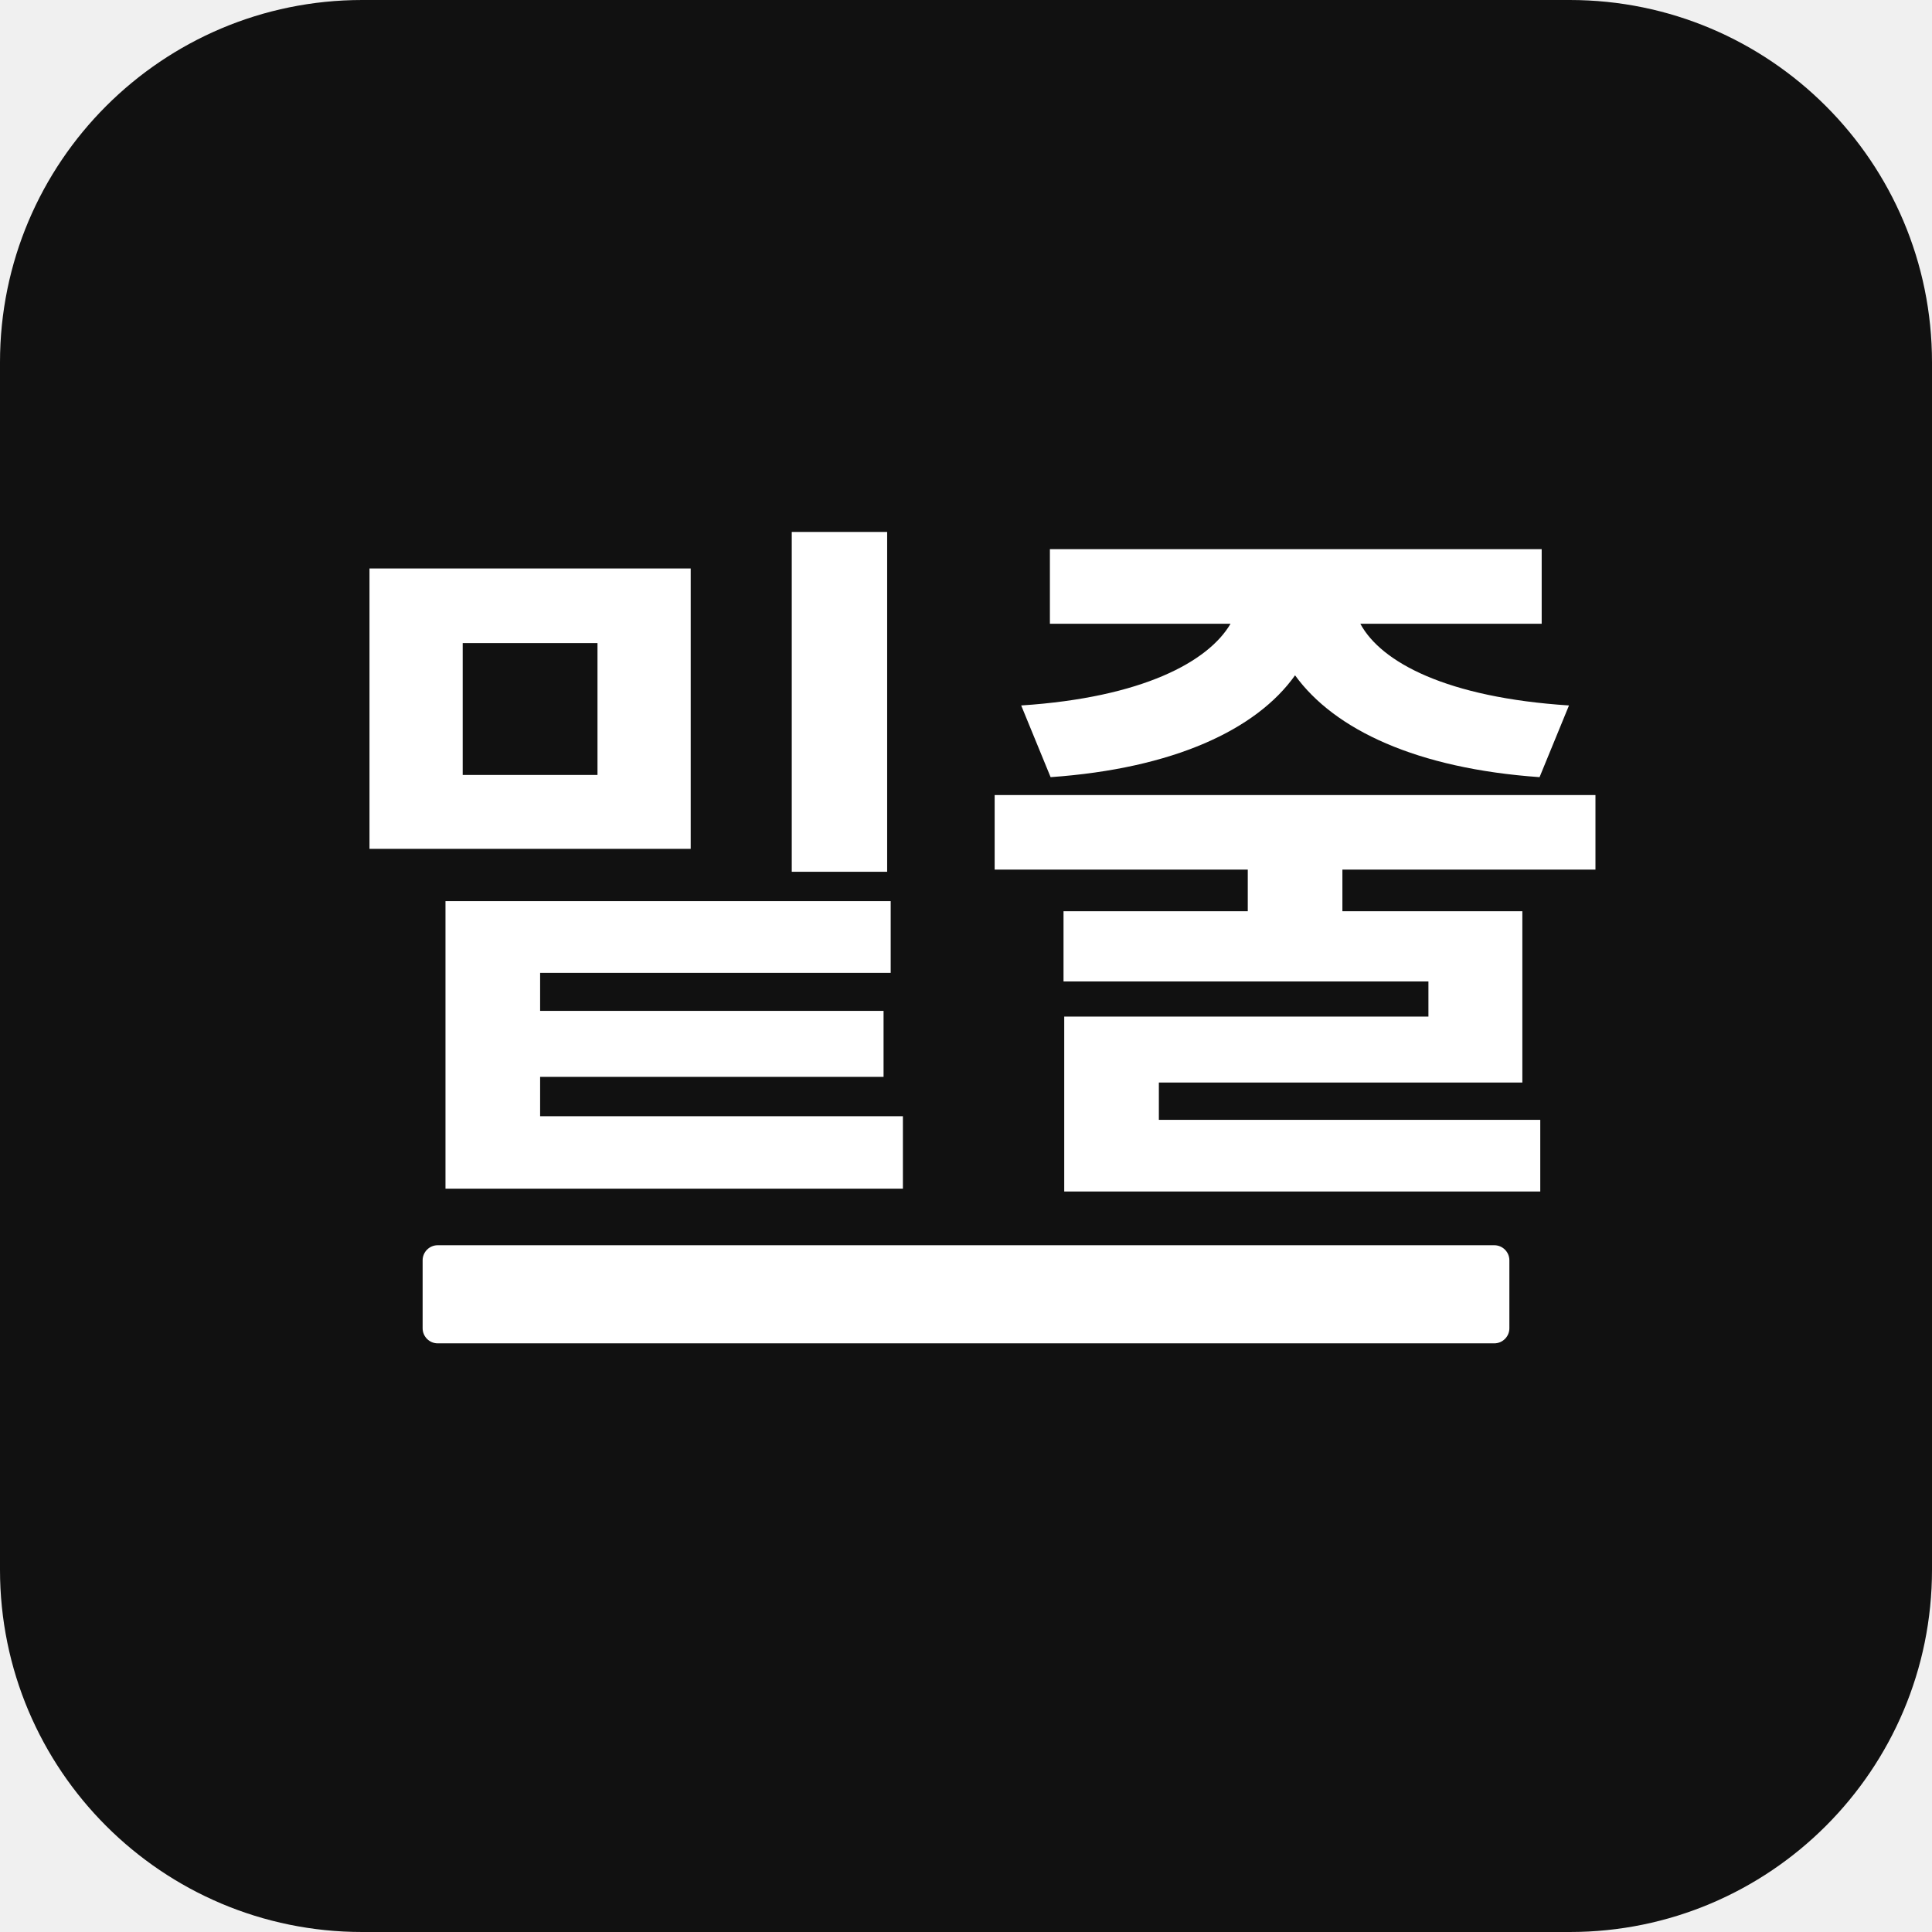
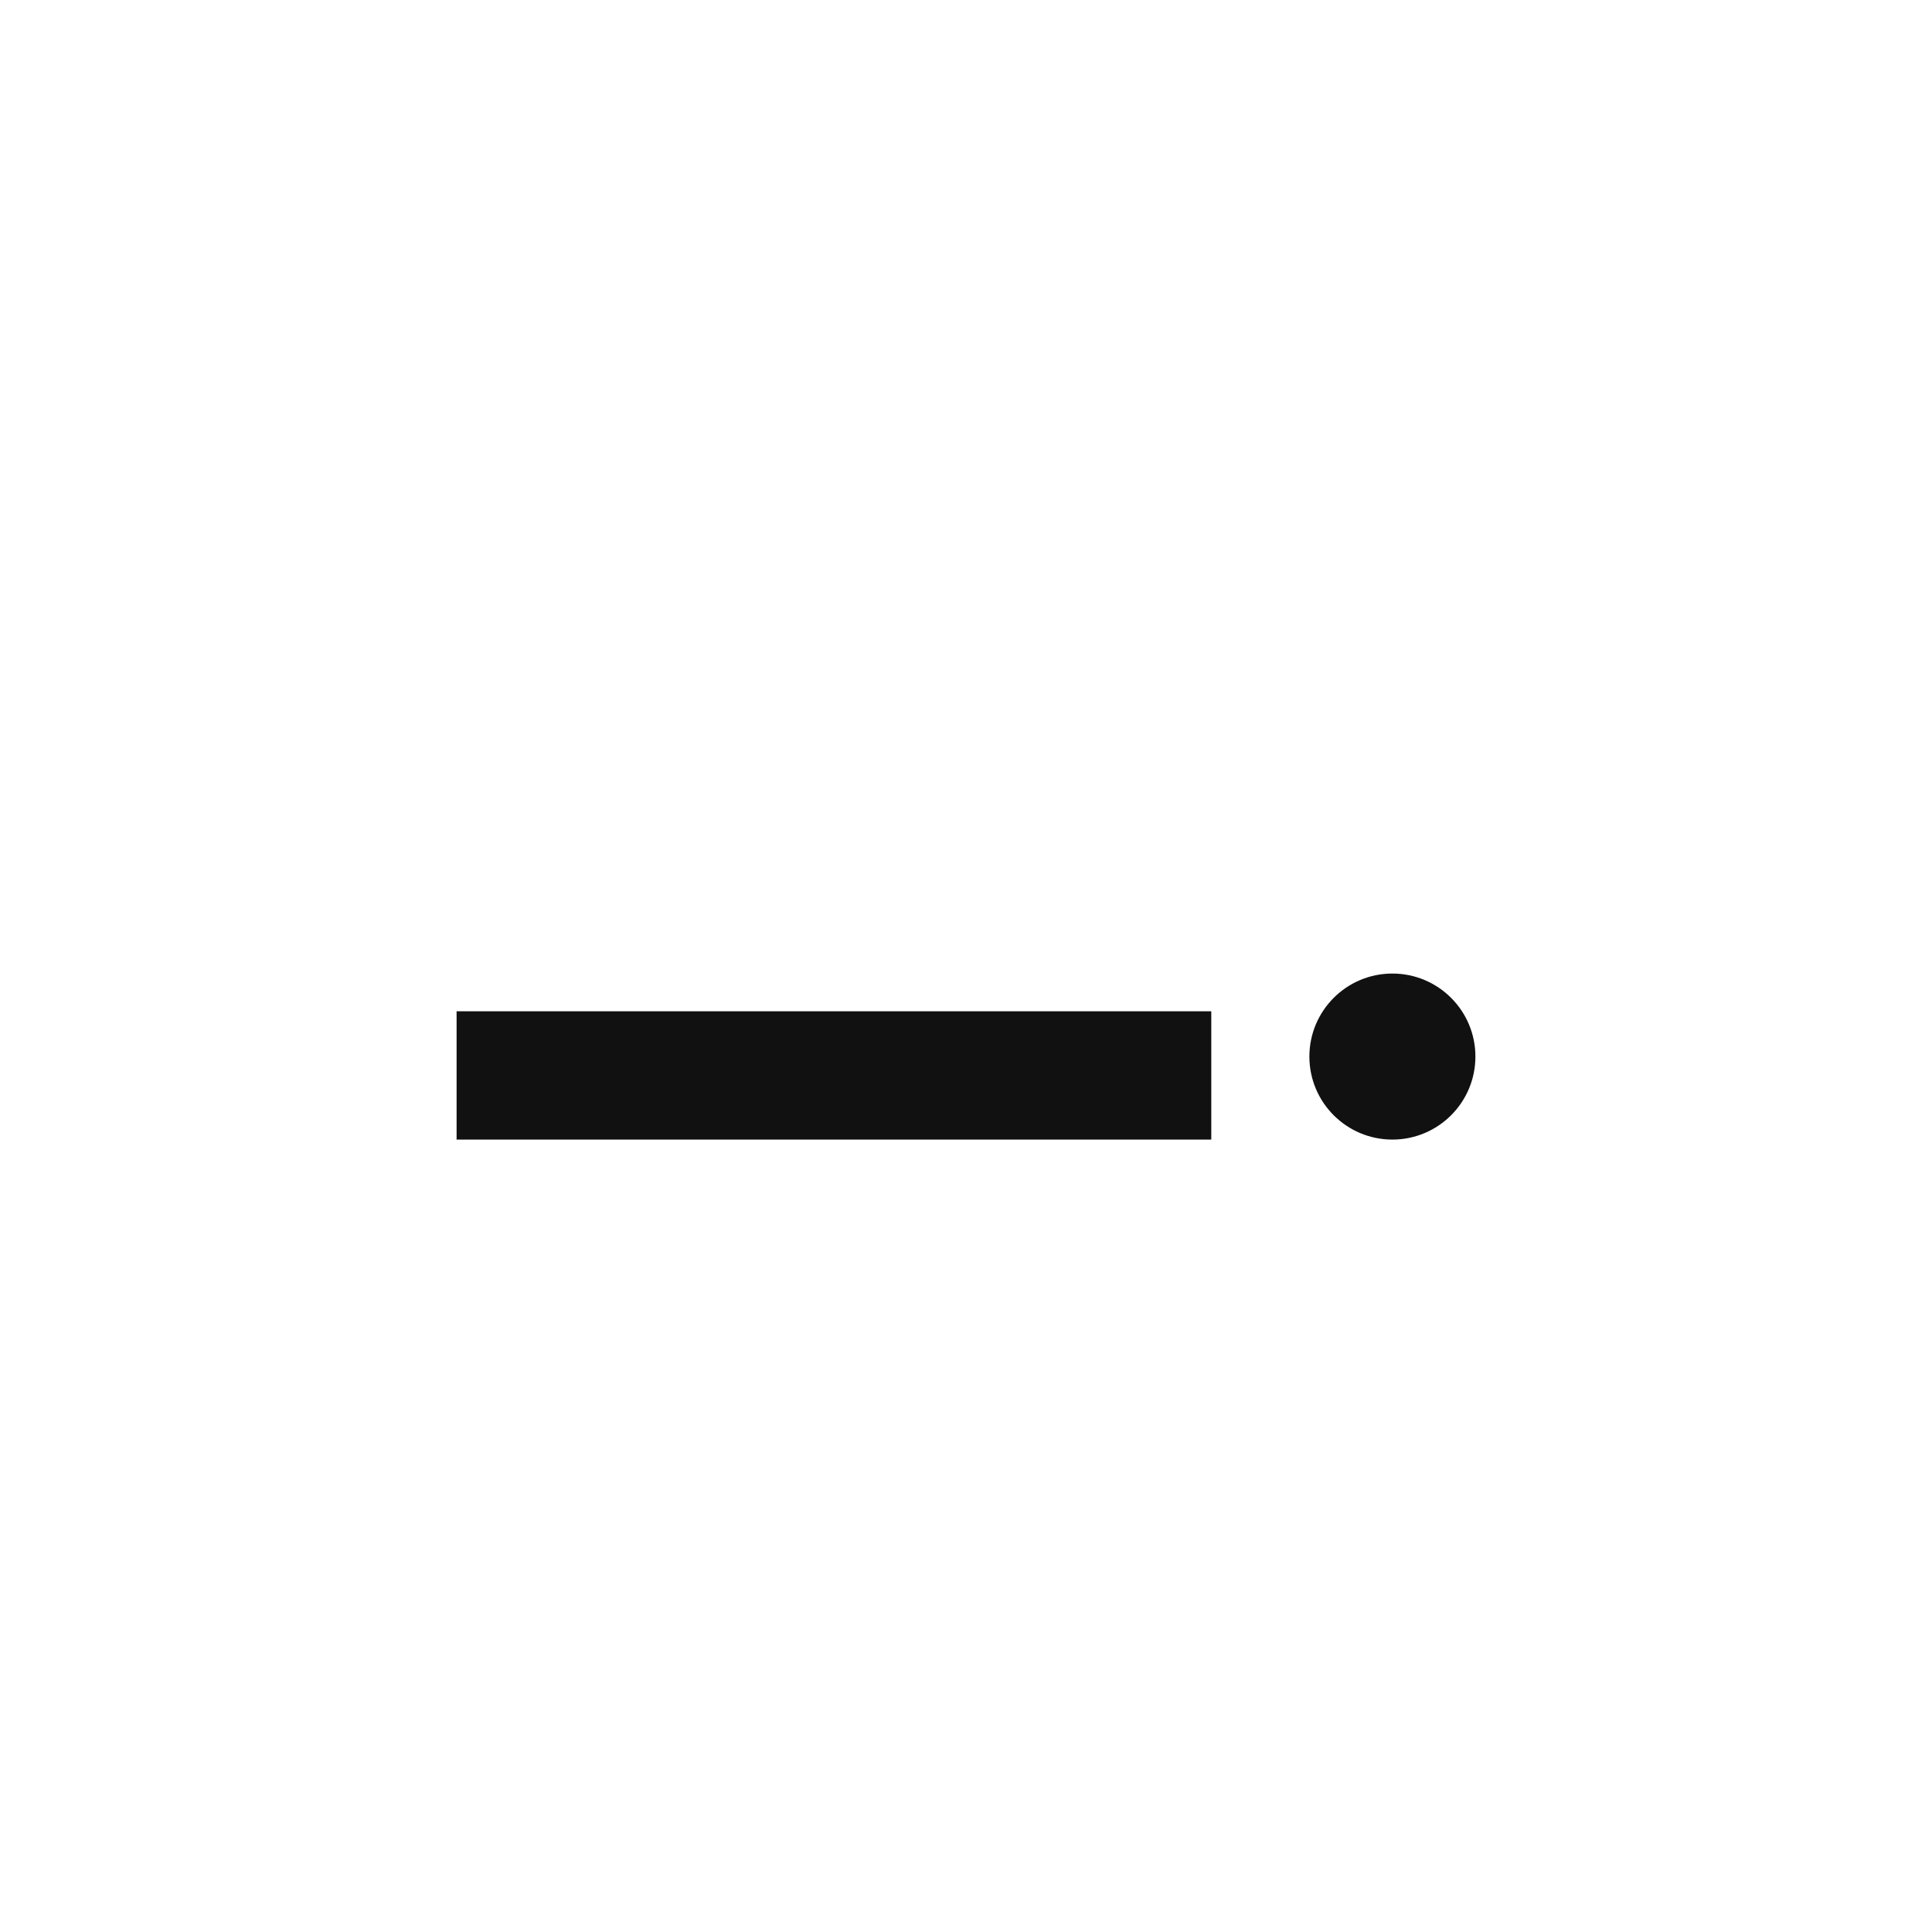
<svg xmlns="http://www.w3.org/2000/svg" viewBox="0 0 512 512">
-   <rect width="512" height="512" rx="96" fill="#111111" />
-   <rect x="112" y="330" width="288" height="26" rx="4" fill="#ffffff" />
-   <text x="256" y="300" text-anchor="middle" font-family="Pretendard, 'Apple SD Gothic Neo', sans-serif" font-weight="800" font-size="190" fill="#ffffff">밑줄</text>
+   <rect width="512" height="512" fill="#ffffff" />
+   <rect x="121" y="268" width="200" height="34" fill="#111111" />
+   <circle cx="369" cy="280" r="22" fill="#111111" />
</svg>
